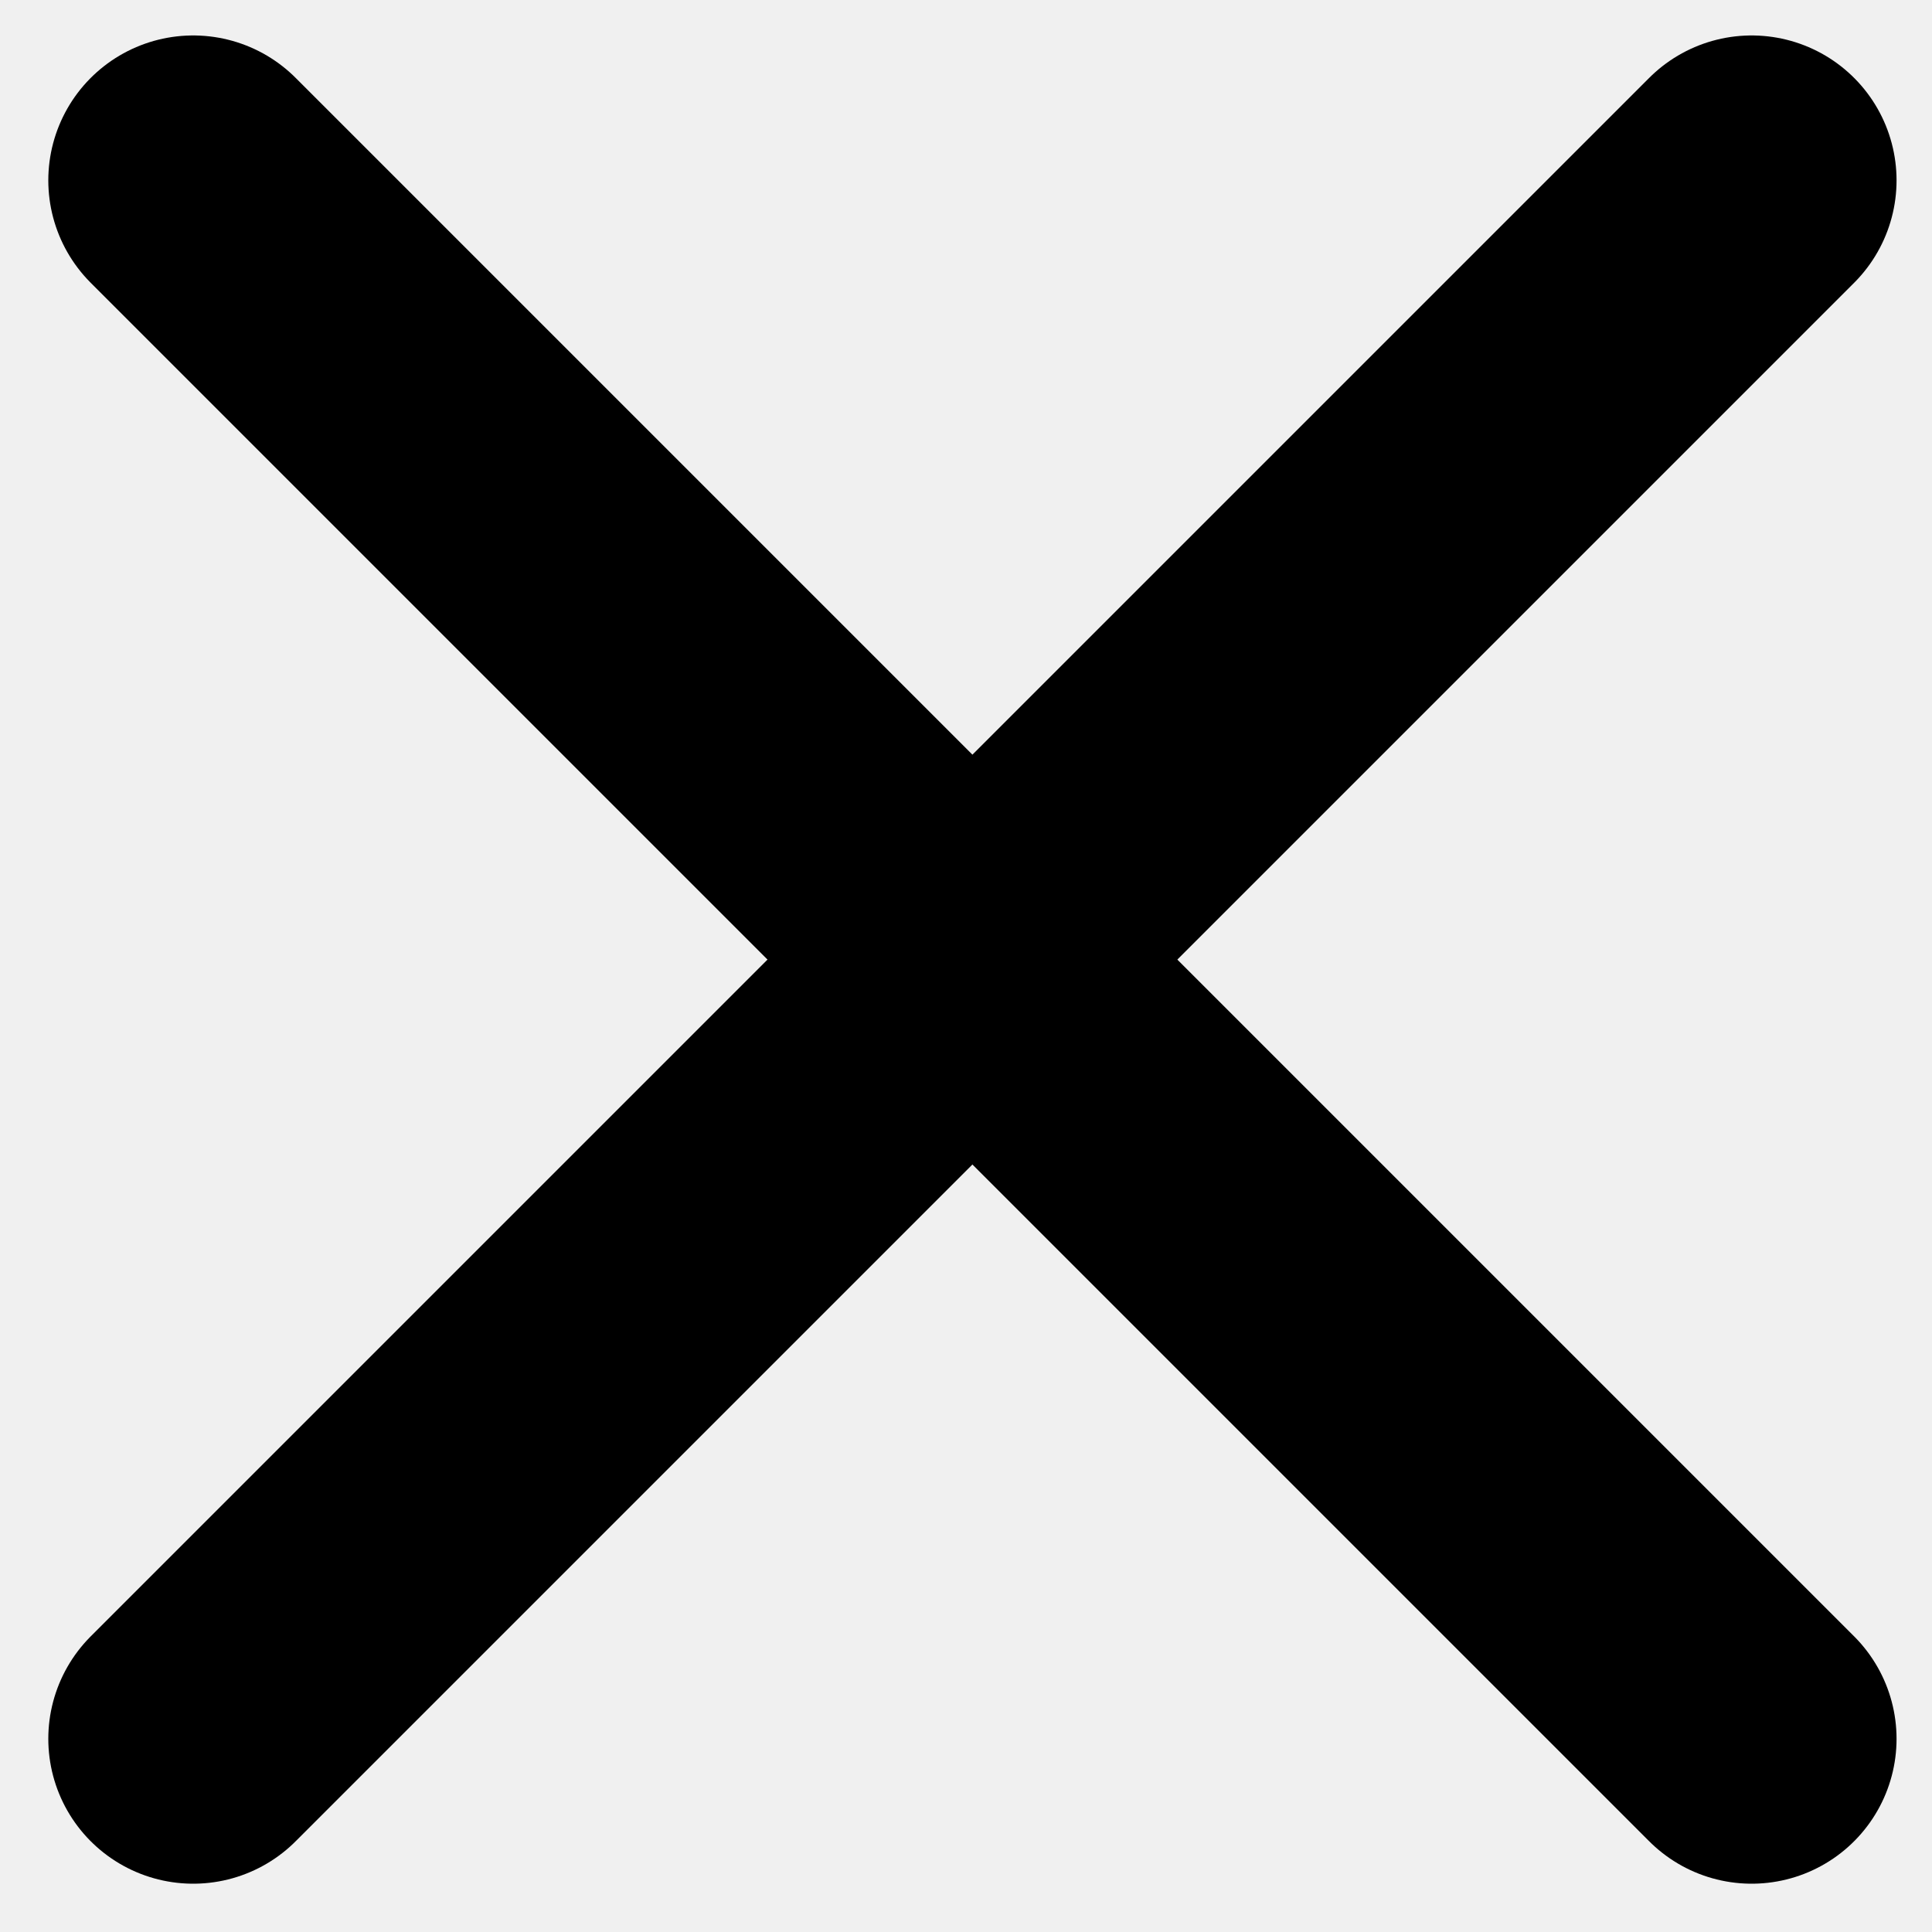
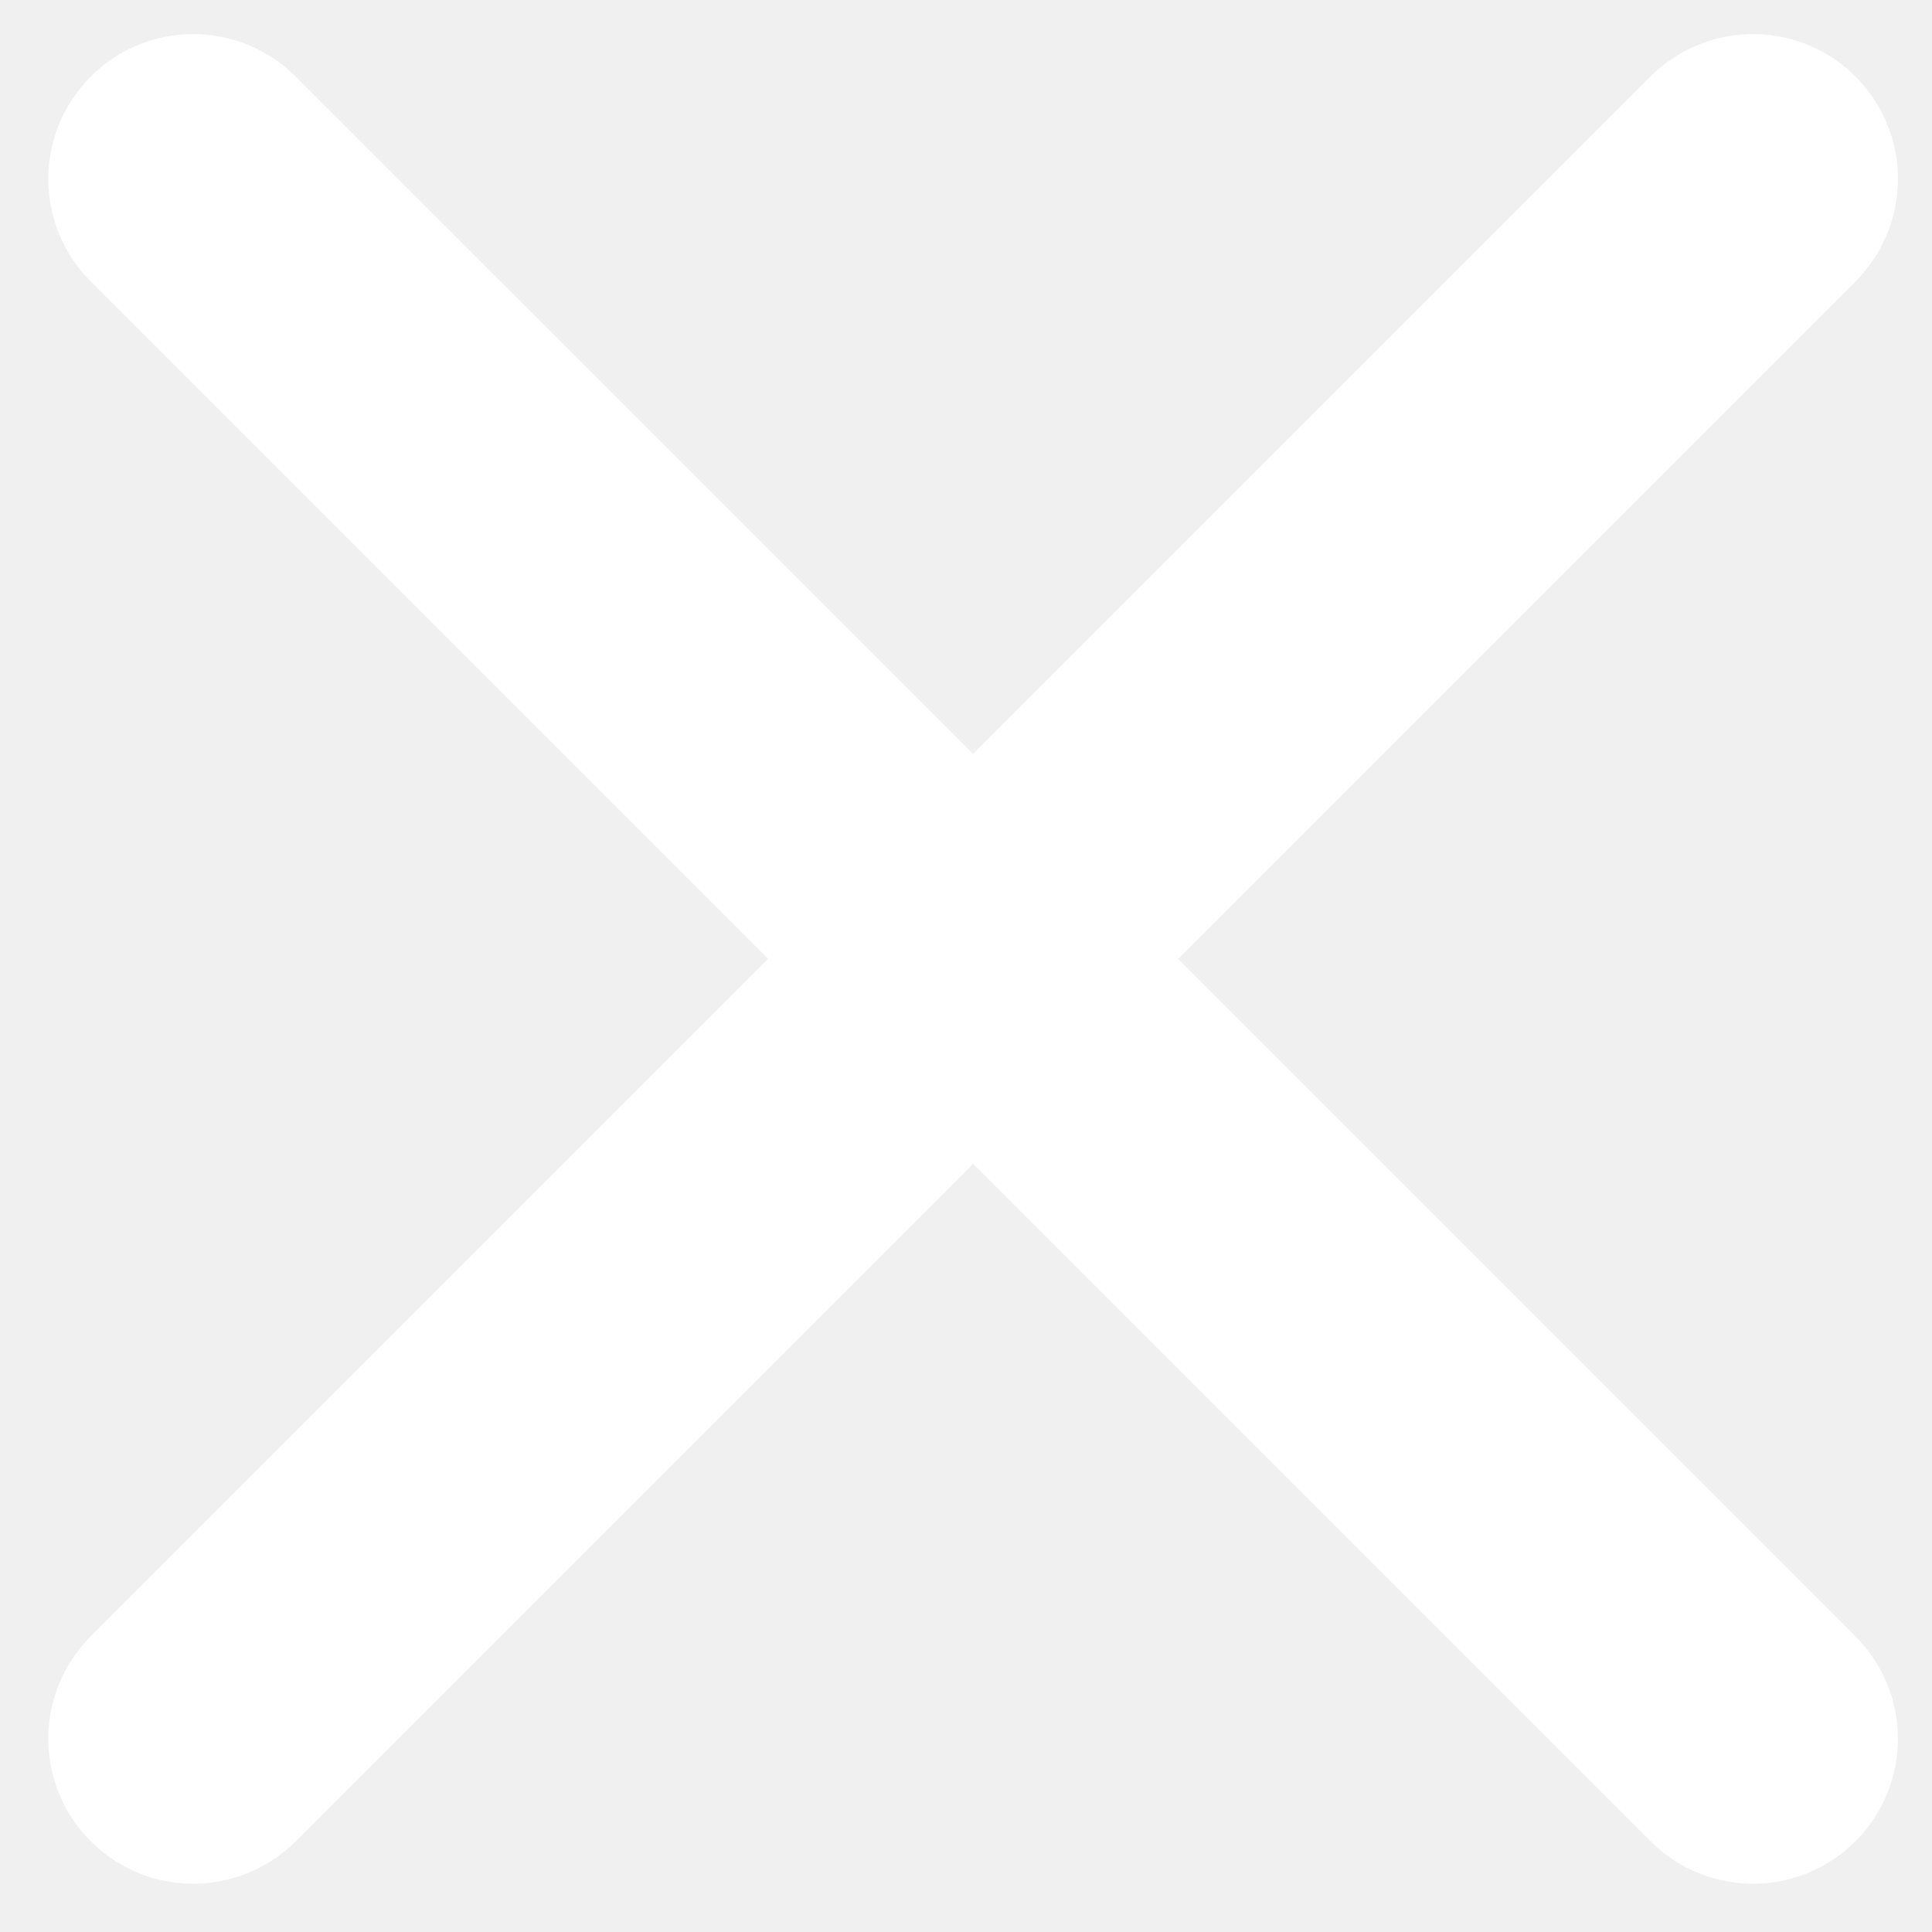
<svg xmlns="http://www.w3.org/2000/svg" clip-rule="evenodd" fill-rule="evenodd" stroke-linecap="round" stroke-linejoin="round" stroke-miterlimit="1.5" version="1.1" viewBox="0 0 20 20" xml:space="preserve">
-   <path d="m2 18 16.133-16.133" fill="none" stroke="#000" stroke-width="3px" />
-   <path d="m18.133 18-16.133-16.133" fill="none" stroke="#000" stroke-width="3px" />
+   <path d="M2,18L18.147,1.853" fill="none" stroke="#fff" stroke-width="3px" />
+   <g transform="matrix(-1 0 0 1 20.147 0)">
+     <path d="M2,18L18.147,1.853" fill="none" stroke="#fff" stroke-width="3px" />
+   </g>
</svg>
